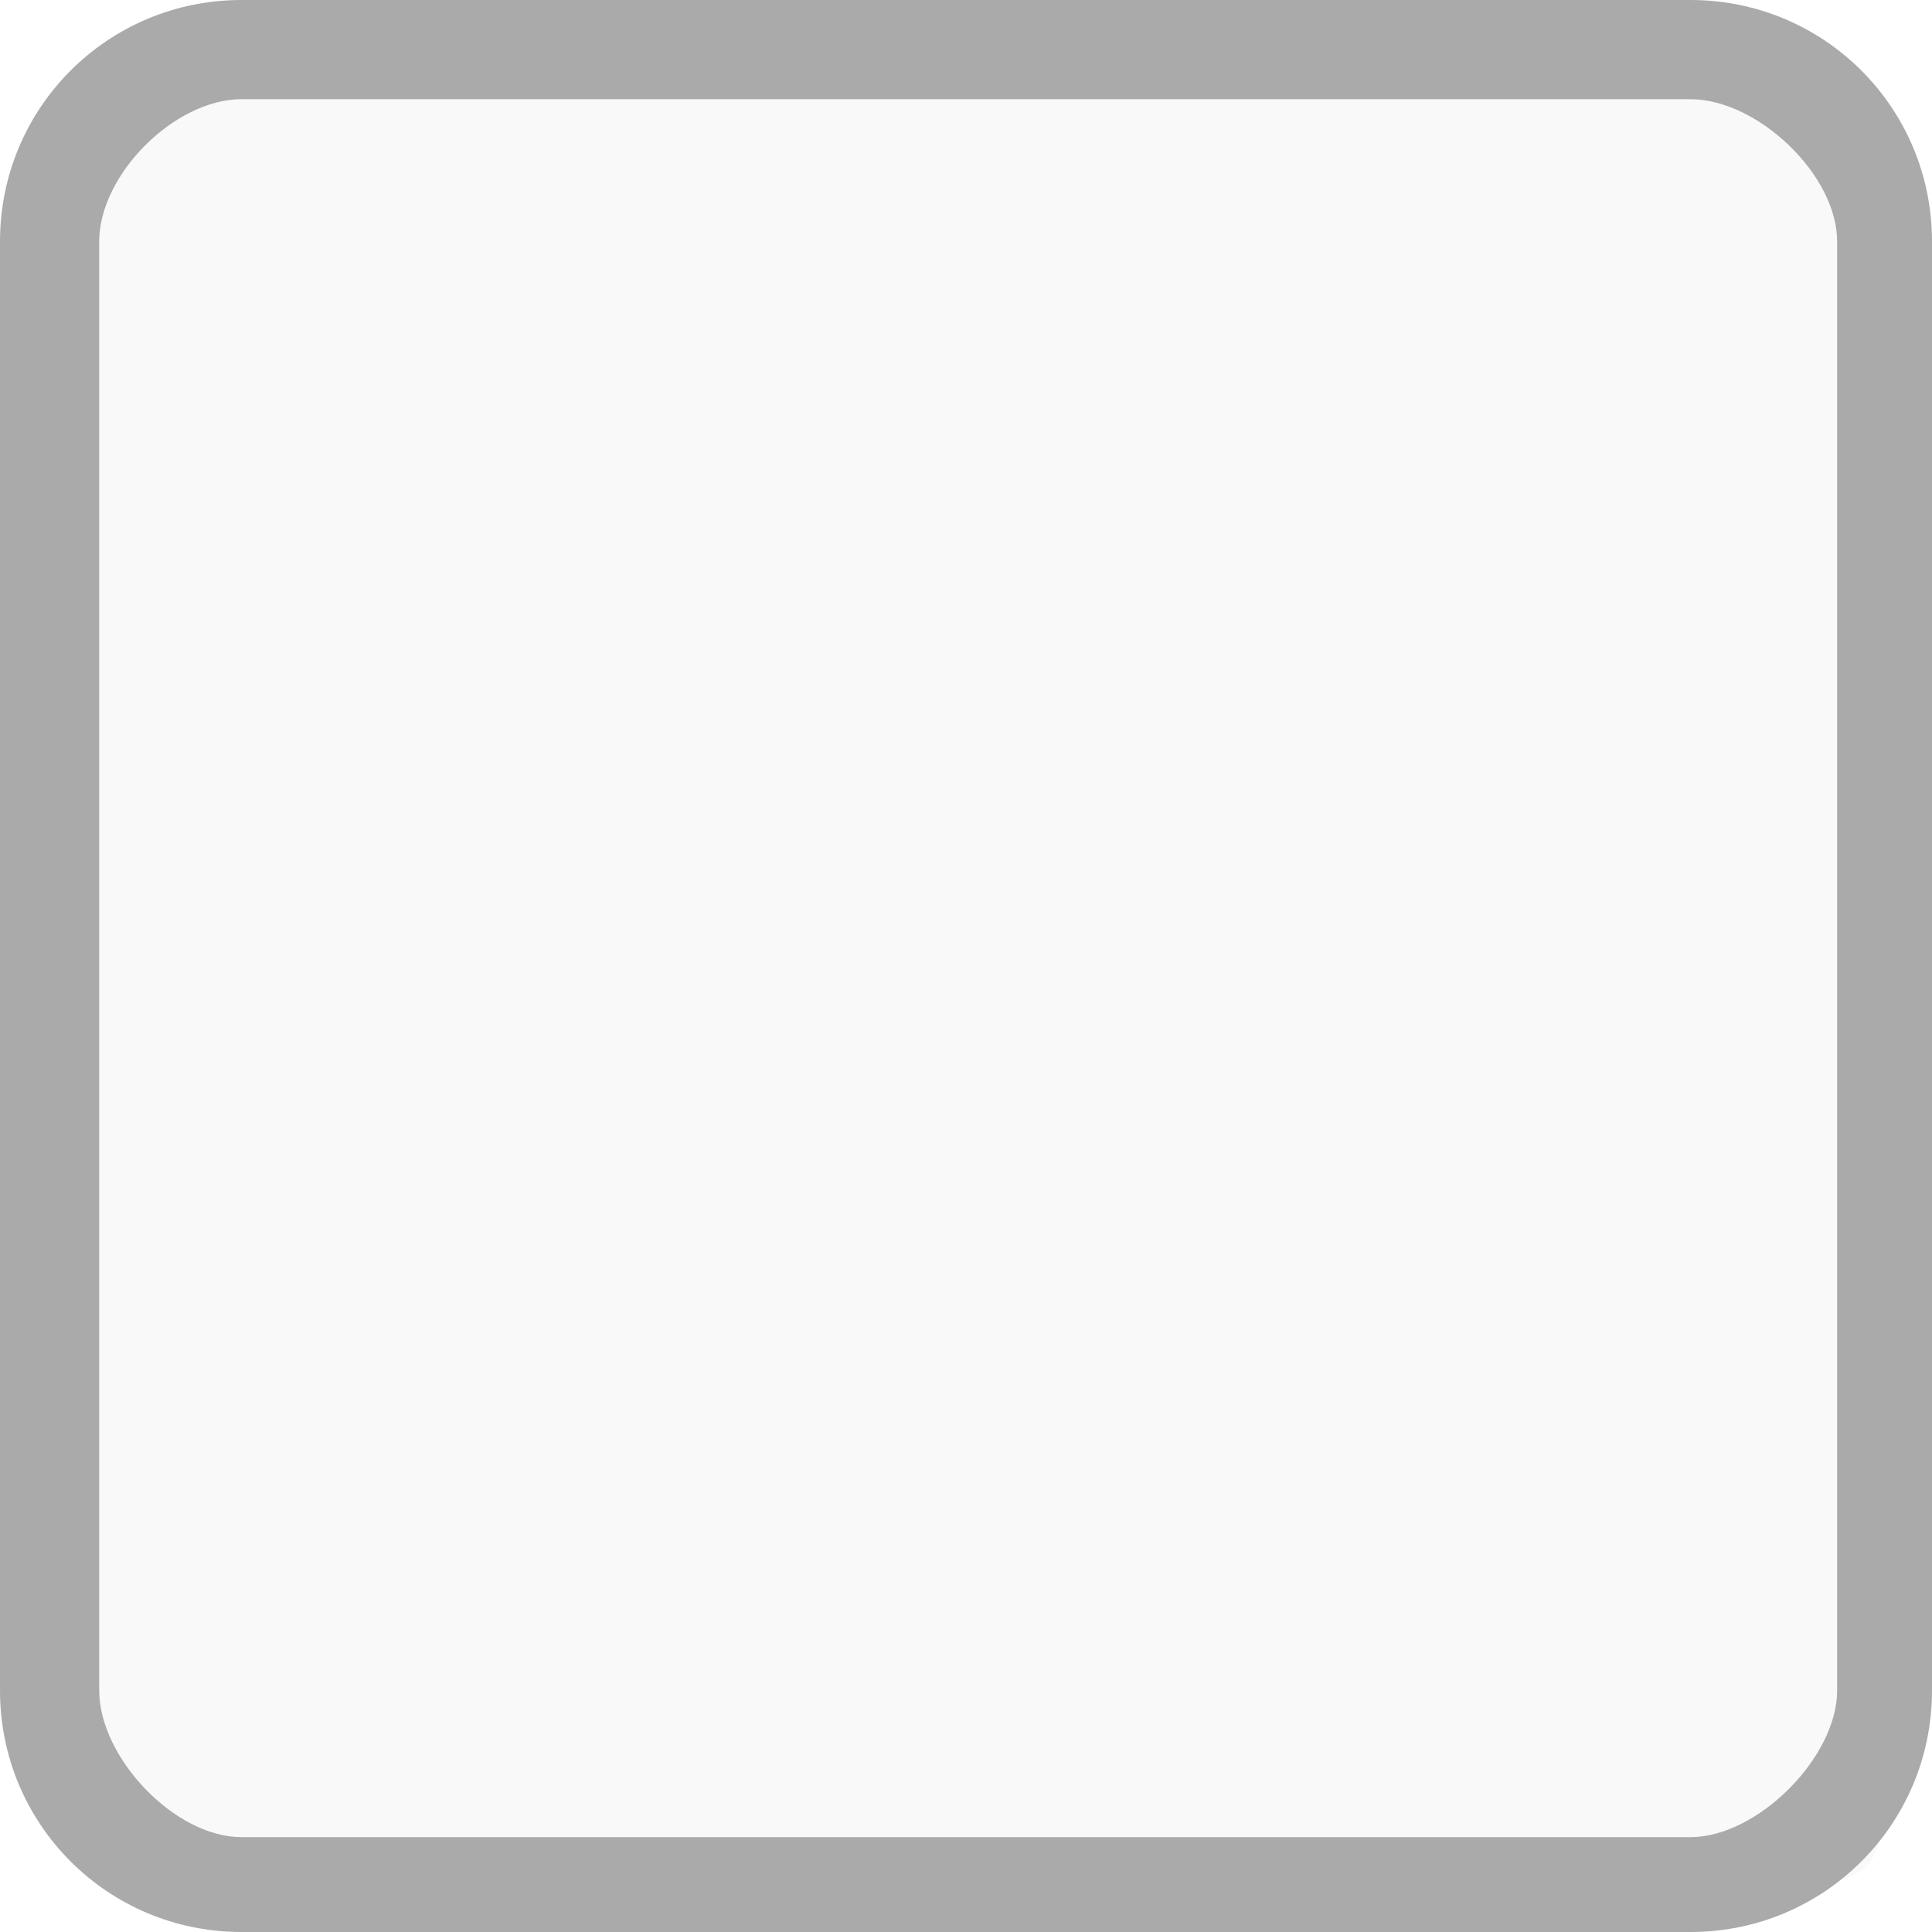
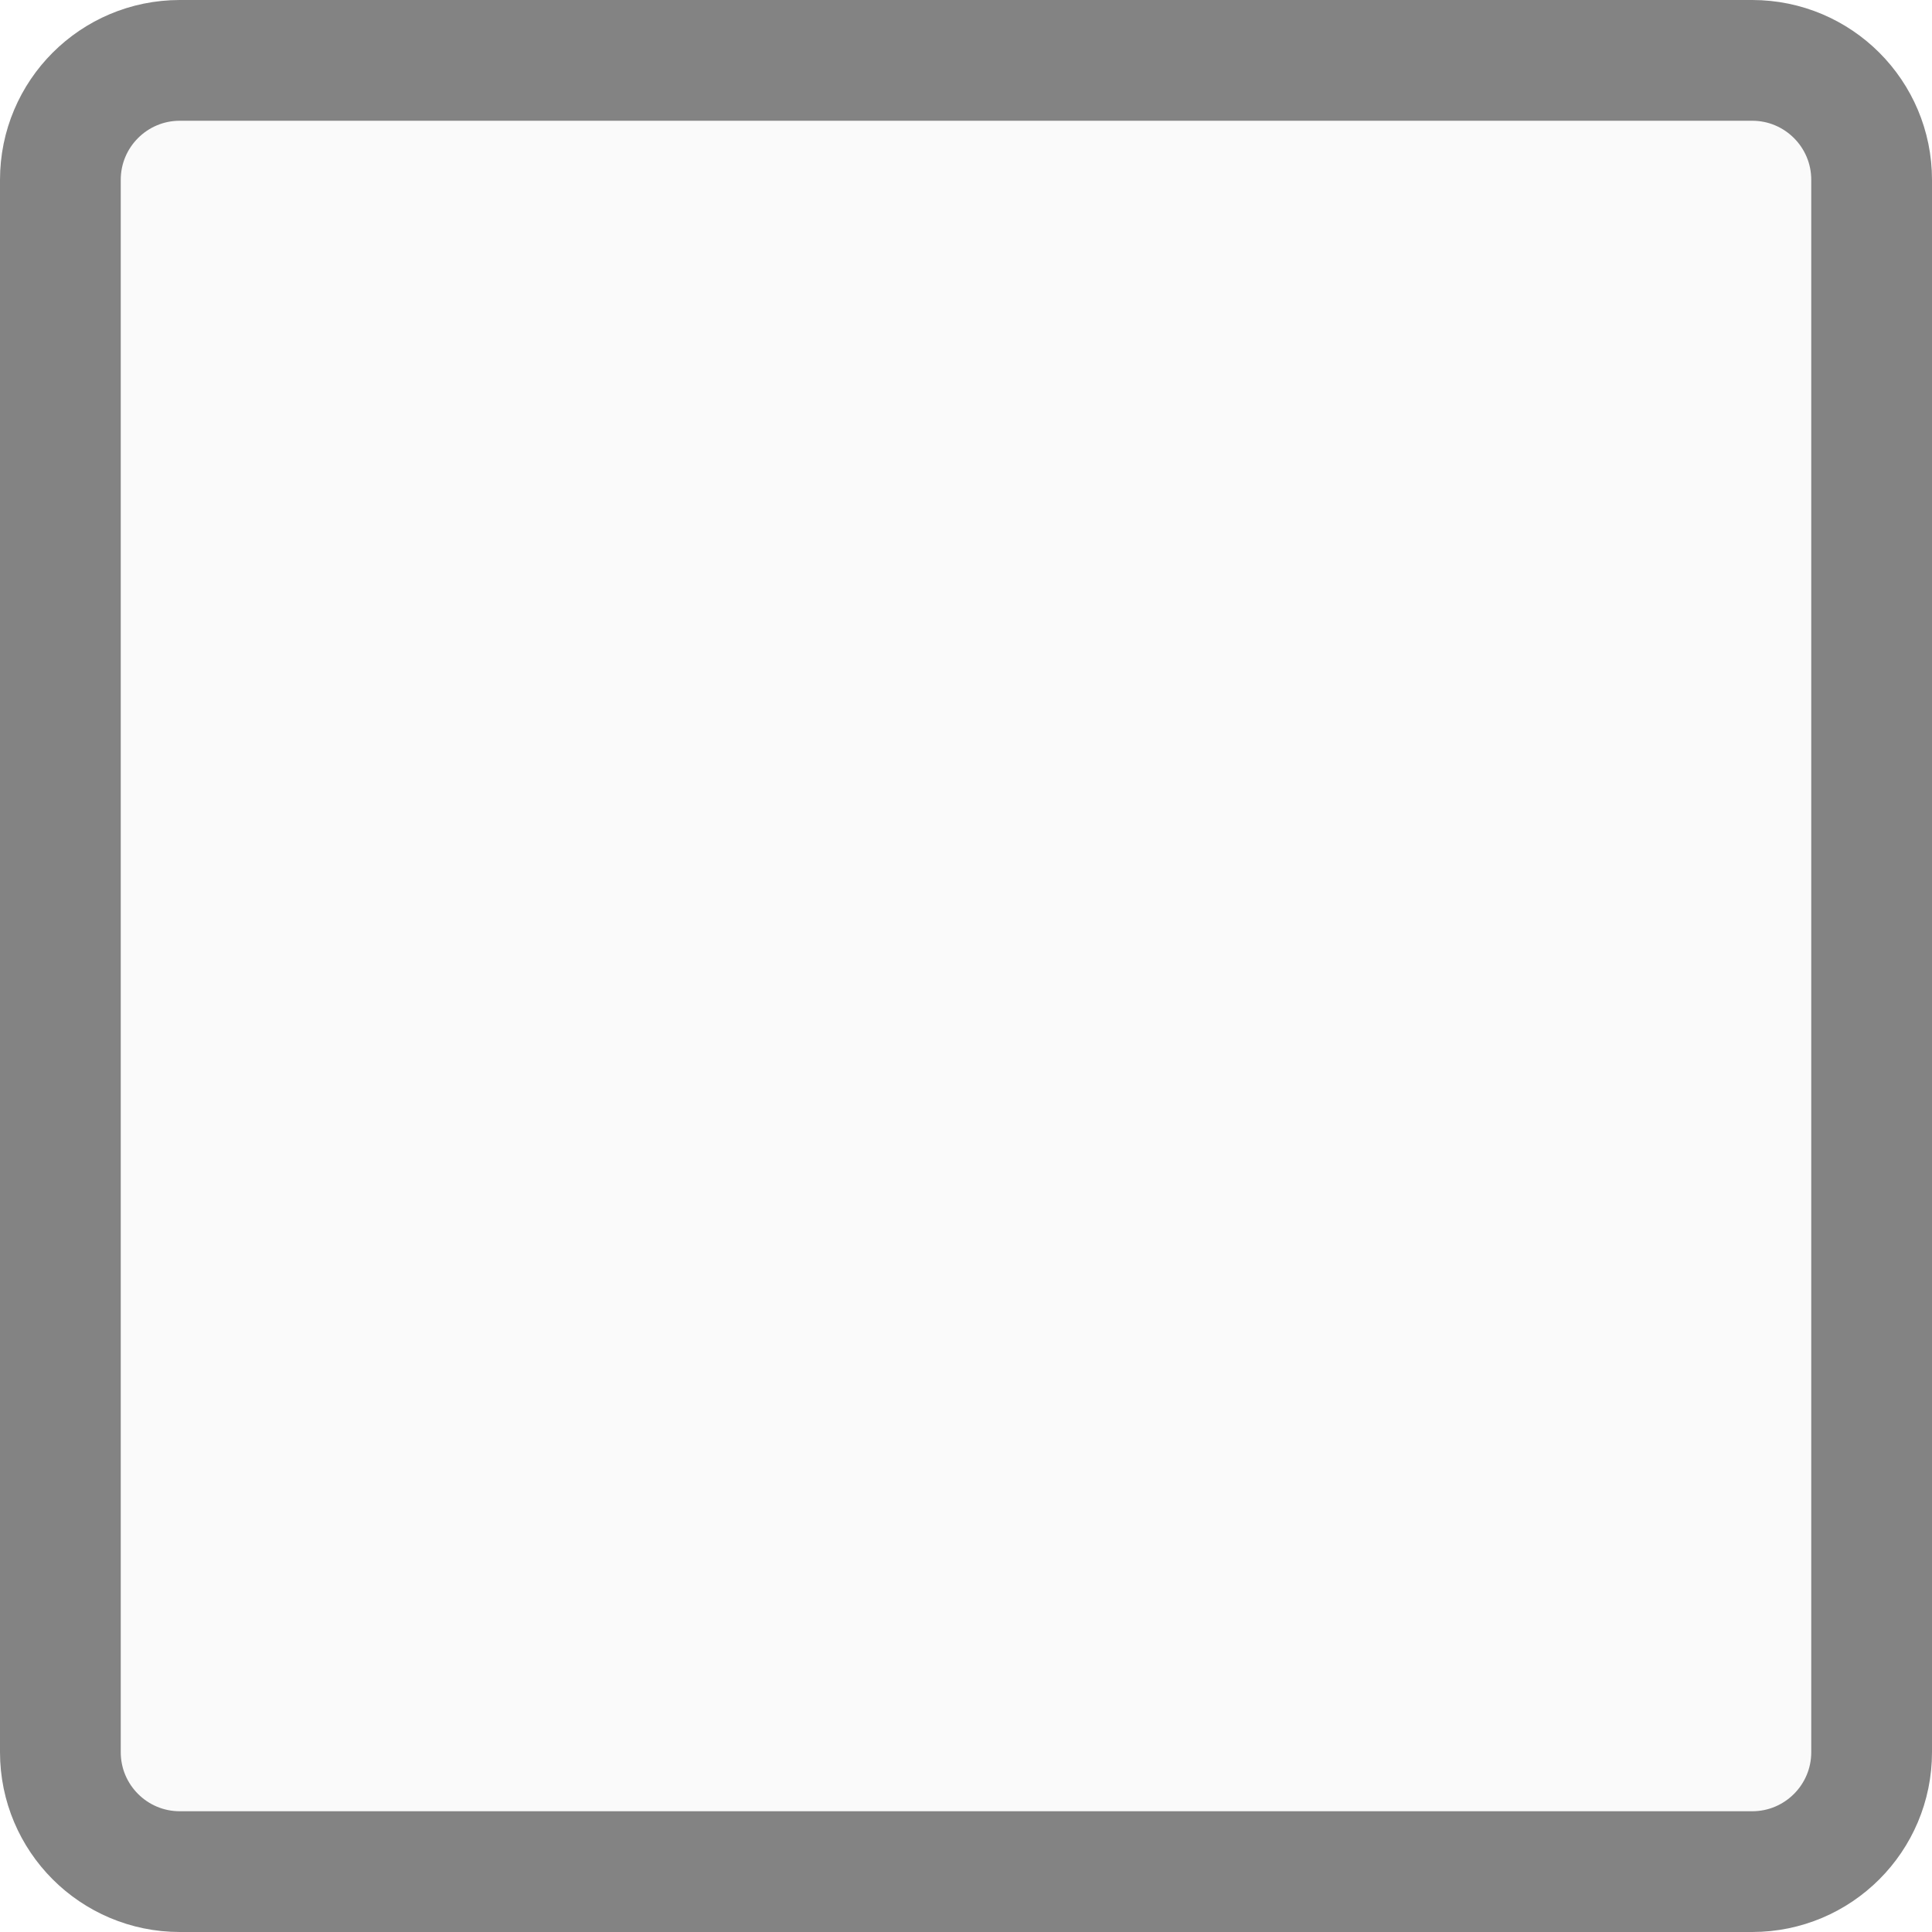
- <svg xmlns="http://www.w3.org/2000/svg" viewBox="0 0 40 40">
-   <g transform="translate(0 -1012.362)">
-     <rect width="37.5" x="1.429" y="1013.791" rx="1" height="37.5" style="fill:#f9f9f9" />
-     <path style="fill:#aaa" d="m 5,1012.362 c -2.77,0 -5,2.23 -5,5 l 0,30 c 0,2.77 2.23,5 5,5 l 30,0 c 2.77,0 5,-2.23 5,-5 l 0,-30 c 0,-2.77 -2.23,-5 -5,-5 z m 0,2.054 30,0 c 1.385,0 3.036,1.561 3.036,2.946 l 0,30 c 0,1.385 -1.651,3.036 -3.036,3.036 l -30,0 c -1.385,0 -2.946,-1.651 -2.946,-3.036 l 0,-30 c 0,-1.385 1.561,-2.946 2.946,-2.946 z" />
-   </g>
+ <svg xmlns="http://www.w3.org/2000/svg" viewBox="0 0 40 40" id="svg5278" version="1.1" width="100%" height="100%">
+   <defs id="defs5288" />
+   <rect style="opacity:1;fill:#fafafa;fill-opacity:1;stroke:#838383;stroke-width:2.5;stroke-linecap:butt;stroke-linejoin:miter;stroke-miterlimit:4;stroke-dasharray:none;stroke-opacity:1" id="rect4717" width="37.5" height="37.5" x="1.25" y="1.25" rx="2.473" ry="2.473" />
</svg>
